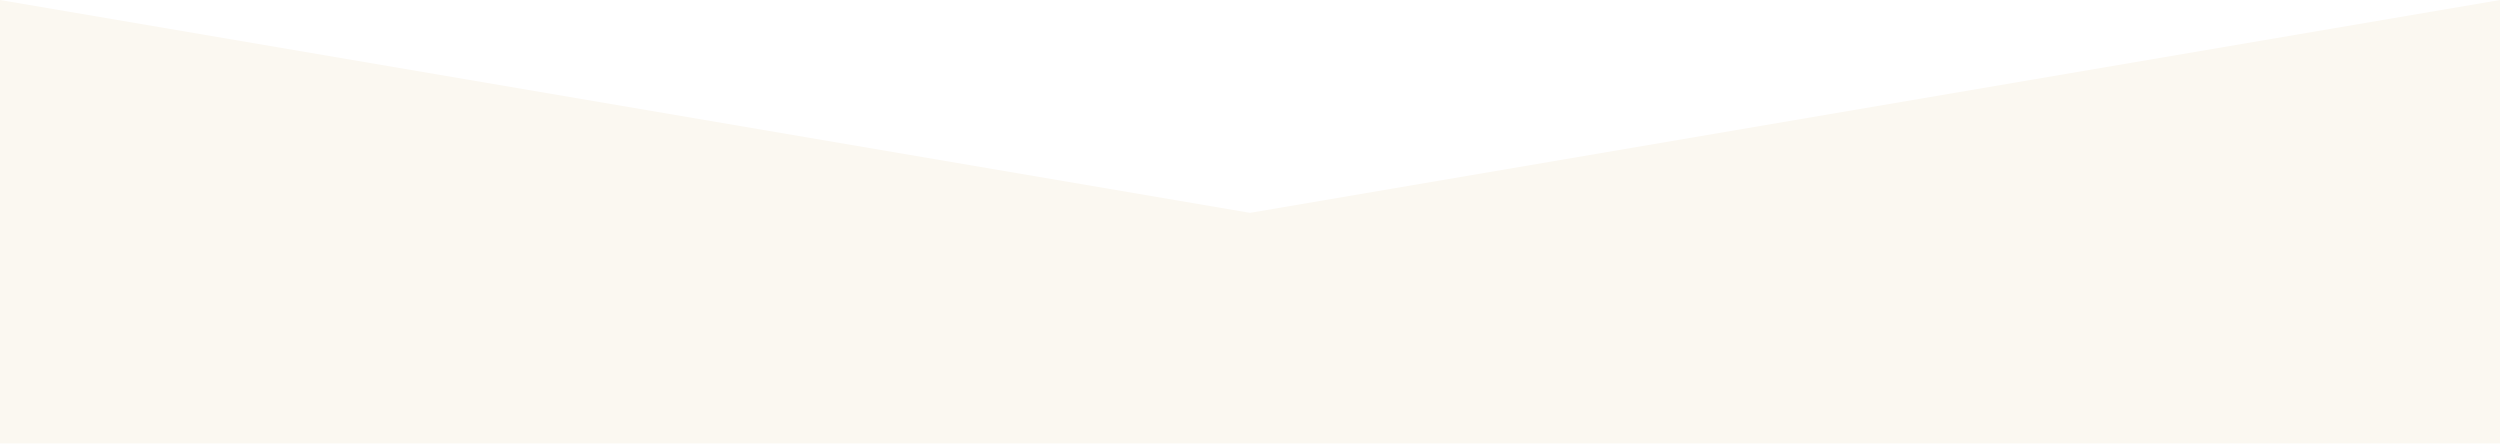
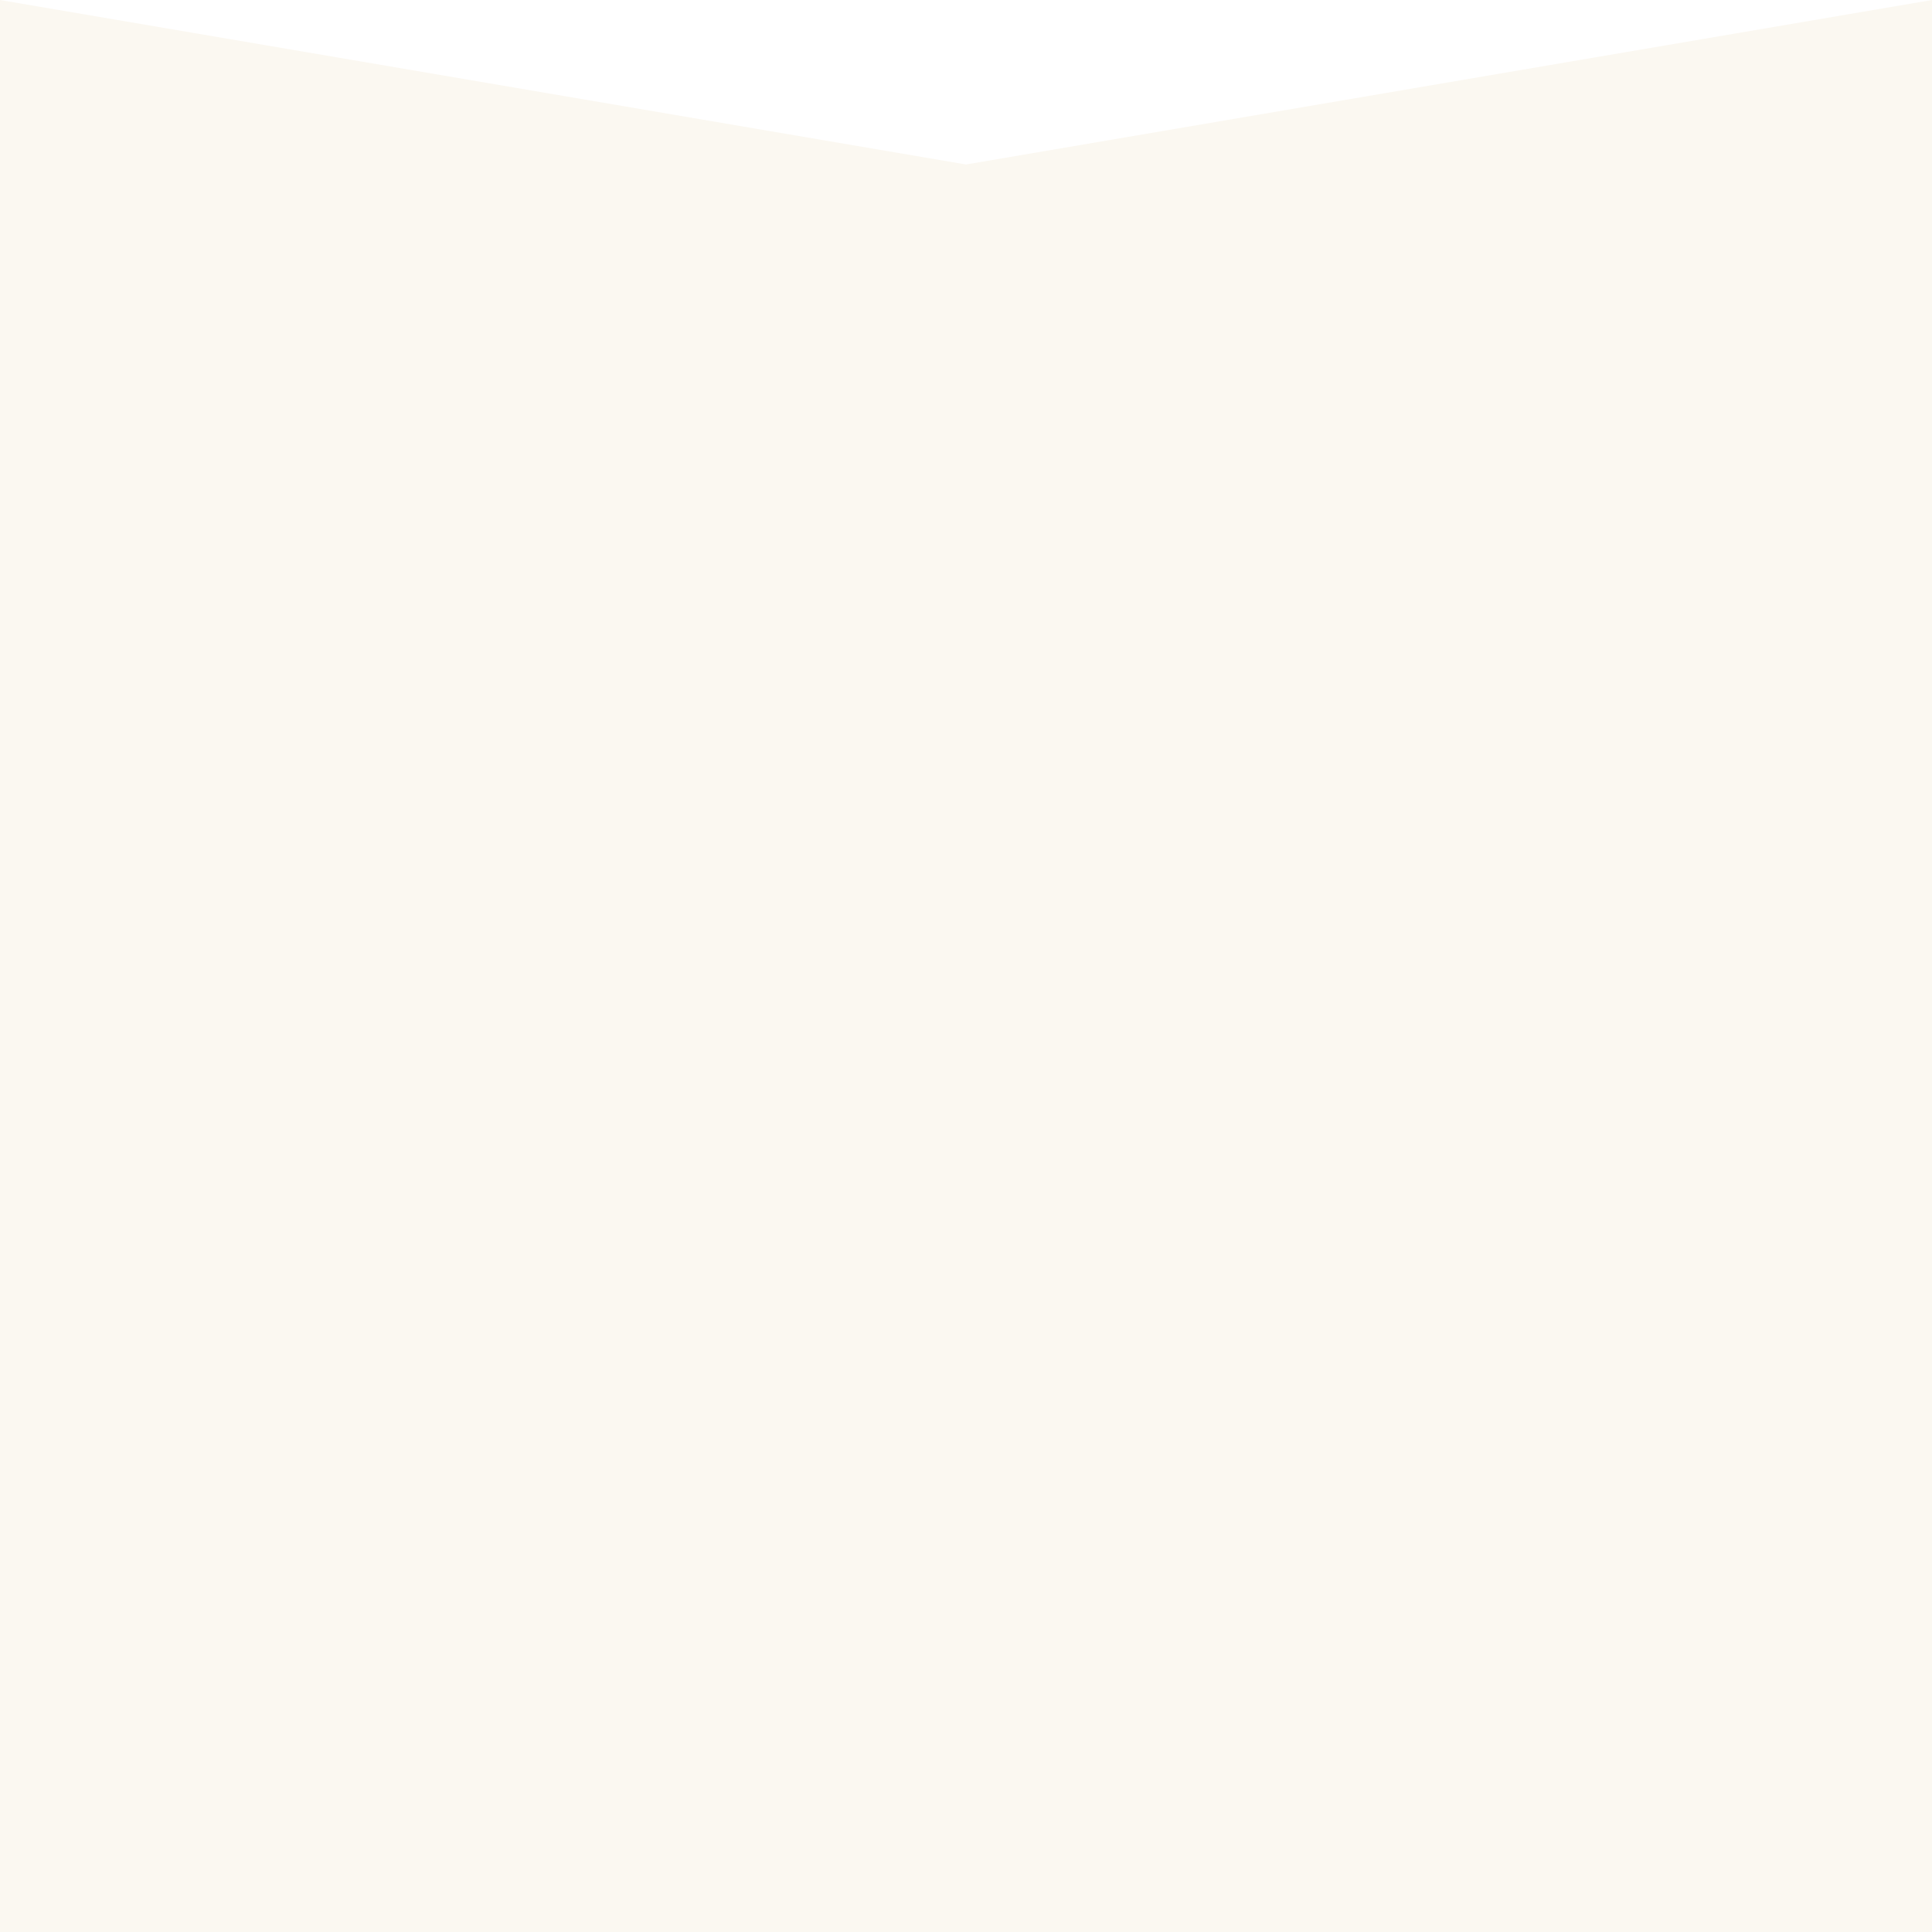
- <svg xmlns="http://www.w3.org/2000/svg" version="1.1" id="Layer_1" x="0px" y="0px" width="2032px" height="360.368px" viewBox="0 0 2032 360.368" enable-background="new 0 0 2032 360.368" xml:space="preserve">
-   <g>
-     <polygon fill-rule="evenodd" clip-rule="evenodd" fill="#FBF8F1" points="2032,360.368 2032,0 1016,173 0,0 0,360.368  " />
+ <svg xmlns="http://www.w3.org/2000/svg" version="1.1" id="Layer_1" x="0px" y="0px" width="2032" height="2032" viewBox="0 0 2032 360.368" enable-background="new 0 0 2032 2032" xml:space="preserve">
+   <defs id="defs9" />
+   <g id="g3" transform="translate(-5.291667,-5.024309)">
+     <polygon points="2032,0 1016,173 0,0 0,2032 2032,2032 " id="polygon5" style="clip-rule:evenodd;fill:#fbf8f1;fill-rule:evenodd" transform="translate(5.291667,-830.7917)" />
  </g>
</svg>
